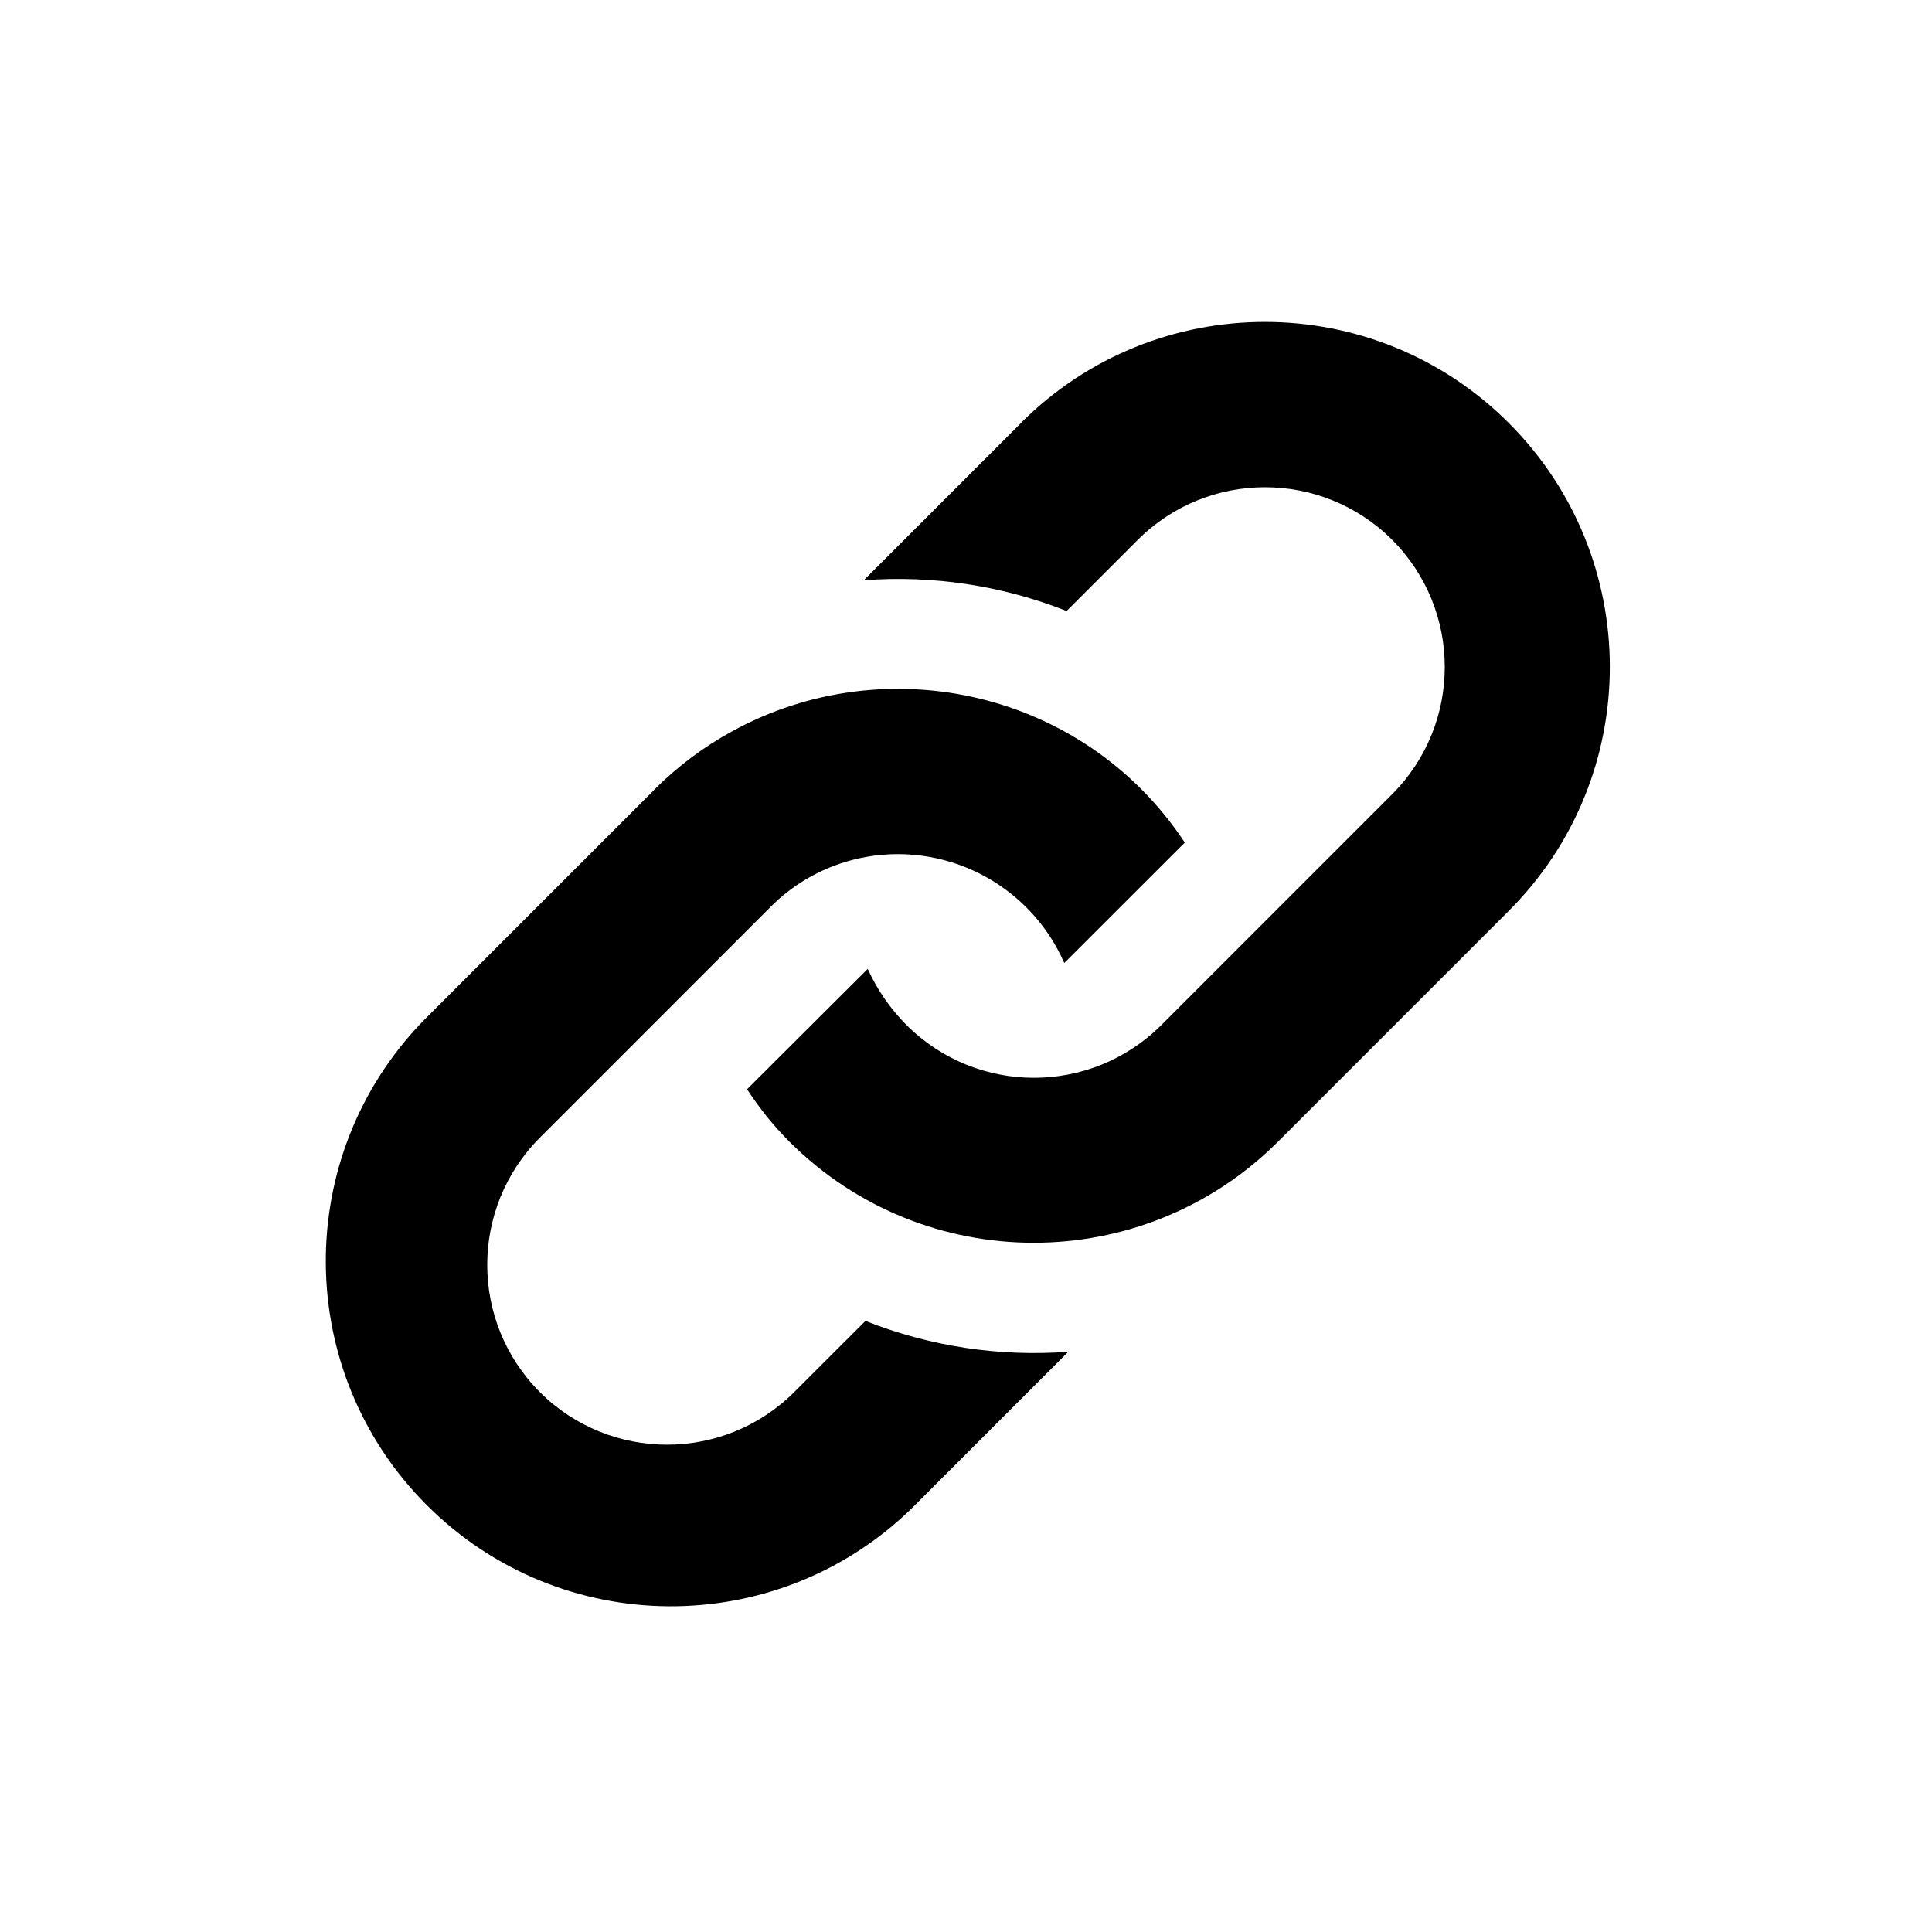
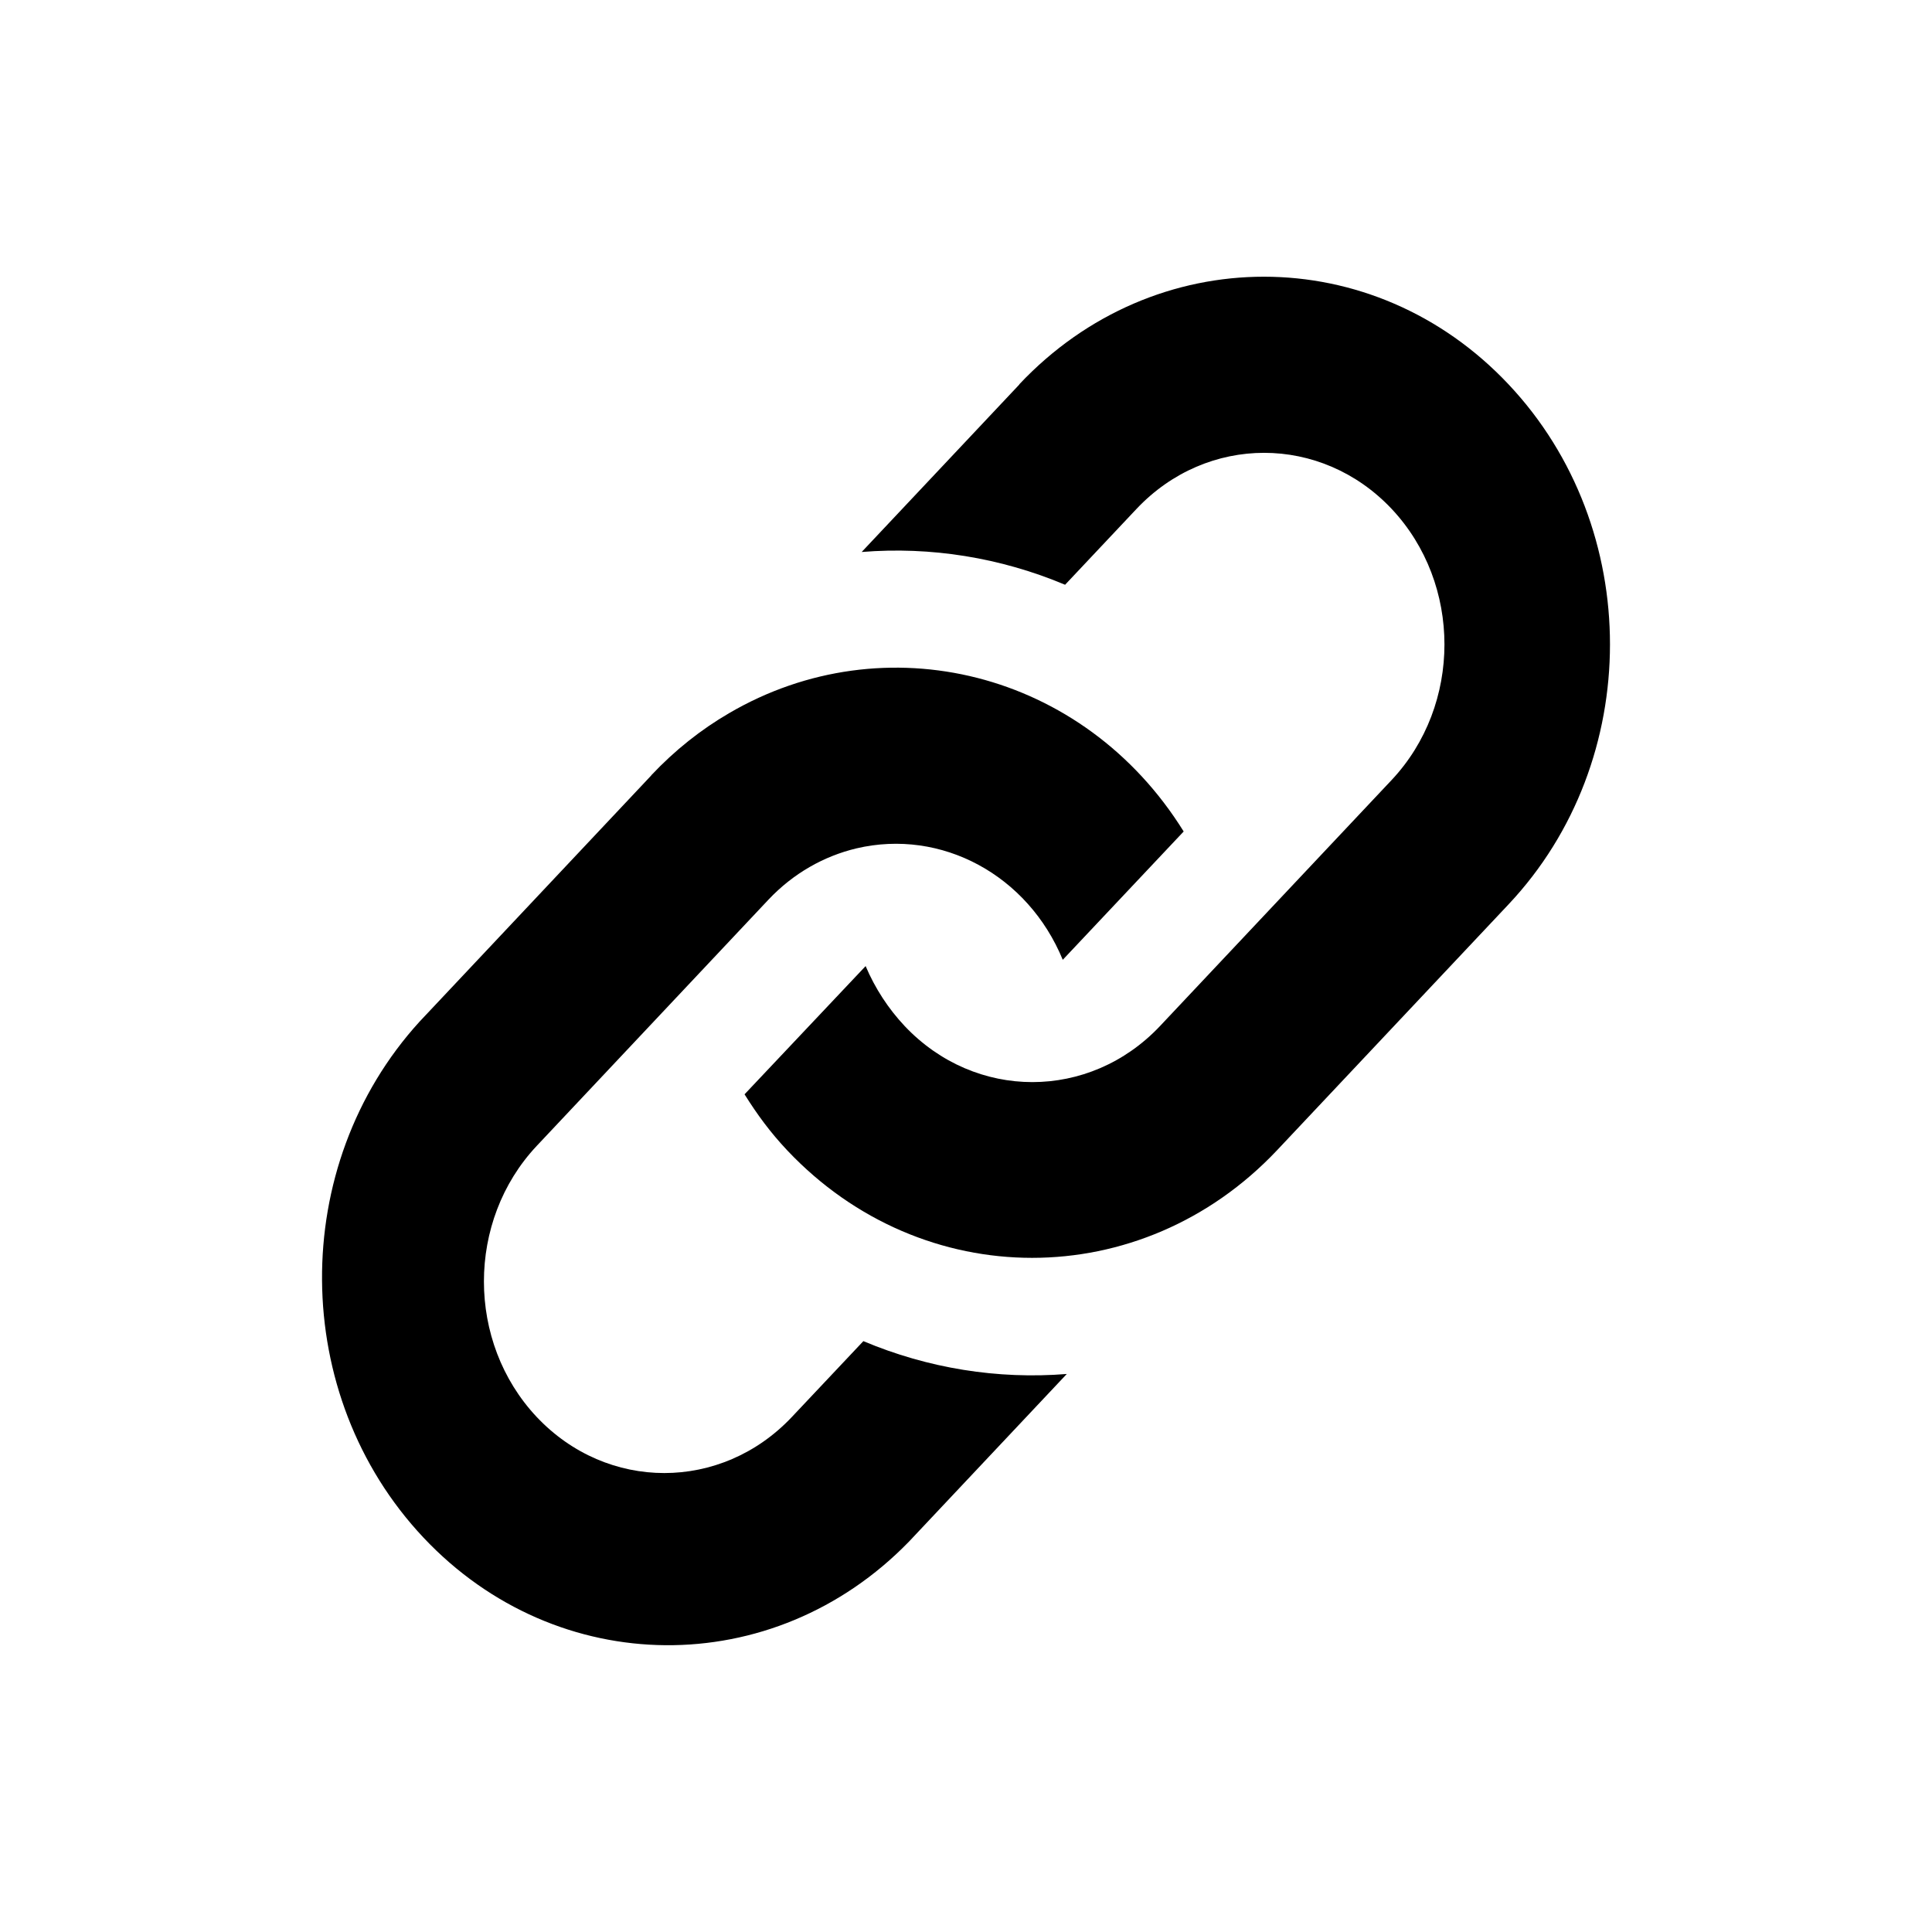
- <svg xmlns="http://www.w3.org/2000/svg" width="24" height="24" viewBox="0 0 24 24">
-   <path fill="currentColor" fill-rule="evenodd" d="M8.125 9.812c.293-.293.617-.534.963-.724 1.925-1.061 4.393-.497 5.63 1.379l-1.497 1.496a2.257 2.257 0 0 0-2.556-1.299c-.4.09-.78.289-1.09.599l-2.869 2.87a2.237 2.237 0 0 0 0 3.16 2.237 2.237 0 0 0 3.16 0l.885-.884a5.69 5.69 0 0 0 2.52.383l-1.953 1.953a4.287 4.287 0 0 1-6.062-6.062l2.87-2.87zm4.558-4.557L10.73 7.208a5.69 5.69 0 0 1 2.52.382l.884-.884a2.237 2.237 0 0 1 3.16 0 2.237 2.237 0 0 1 0 3.16l-2.87 2.87a2.239 2.239 0 0 1-3.16 0 2.378 2.378 0 0 1-.485-.7L9.28 13.531c.158.239.32.445.53.655a4.295 4.295 0 0 0 6.062 0l2.87-2.87a4.285 4.285 0 1 0-6.06-6.062z" />
+ <svg xmlns="http://www.w3.org/2000/svg" width="24px" height="24px" viewBox="0 0 24 24" version="1.1">
+   <g id="Icon/external-source" stroke="none" stroke-width="1" fill="none" fill-rule="evenodd">
+     <g id="external-source" transform="translate(4, 3)" fill="#000000">
+       <path d="M4.09,6.631 C4.384,6.319 4.709,6.062 5.056,5.86 C6.987,4.729 9.463,5.33 10.704,7.329 L9.202,8.923 C8.769,7.87 7.695,7.29 6.638,7.539 C6.237,7.635 5.856,7.847 5.545,8.177 L2.667,11.235 C1.793,12.166 1.793,13.672 2.667,14.602 C3.543,15.531 4.961,15.531 5.837,14.602 L6.725,13.66 C7.527,13.998 8.392,14.137 9.252,14.068 L7.293,16.149 C5.607,17.886 2.92,17.864 1.26,16.1 C-0.401,14.335 -0.422,11.482 1.213,9.69 L4.091,6.632 L4.09,6.631 Z M8.663,1.776 L6.704,3.857 C7.564,3.787 8.429,3.927 9.231,4.264 L10.118,3.322 C10.994,2.393 12.412,2.393 13.288,3.322 C14.162,4.252 14.162,5.758 13.288,6.689 L10.409,9.747 C9.533,10.674 8.116,10.674 7.239,9.747 C7.036,9.531 6.871,9.279 6.753,9.001 L5.249,10.594 C5.408,10.848 5.57,11.068 5.781,11.292 C7.462,13.07 10.18,13.07 11.861,11.292 L14.74,8.234 C16.419,6.451 16.42,3.559 14.741,1.776 C13.063,-0.008 10.341,-0.009 8.662,1.774 L8.663,1.776 Z" id="Shape" />
+     </g>
+   </g>
</svg>
